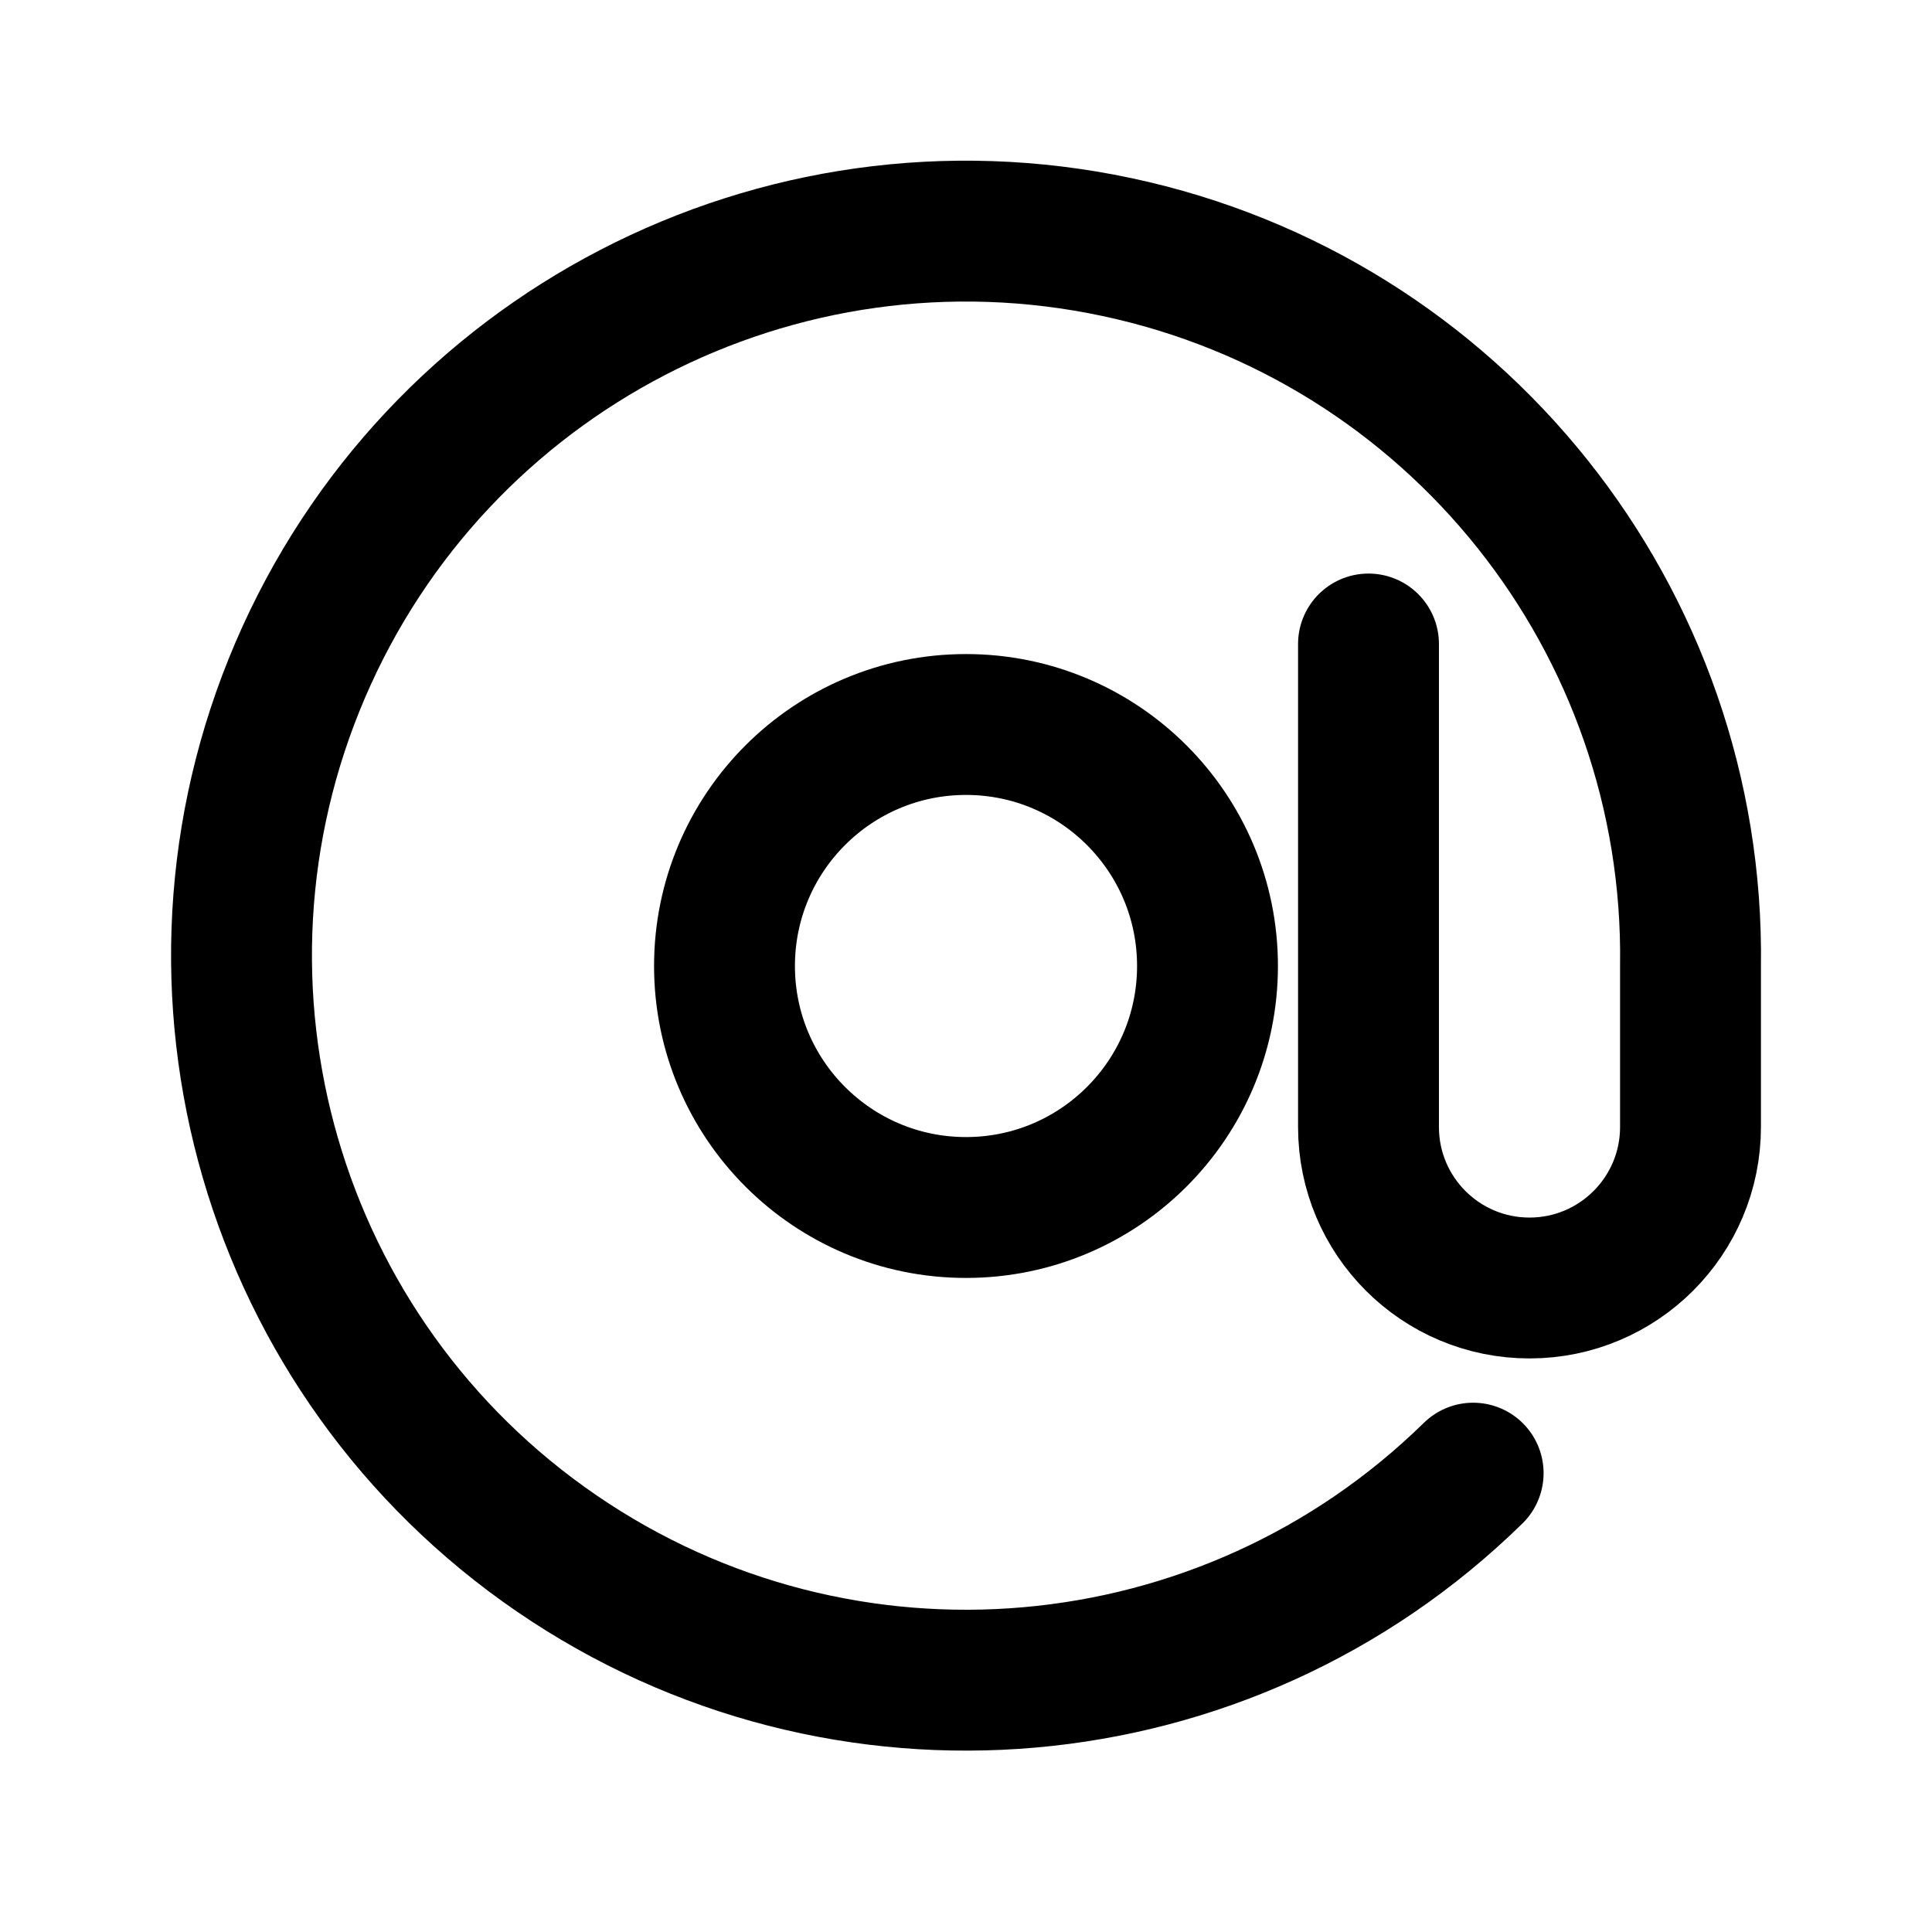
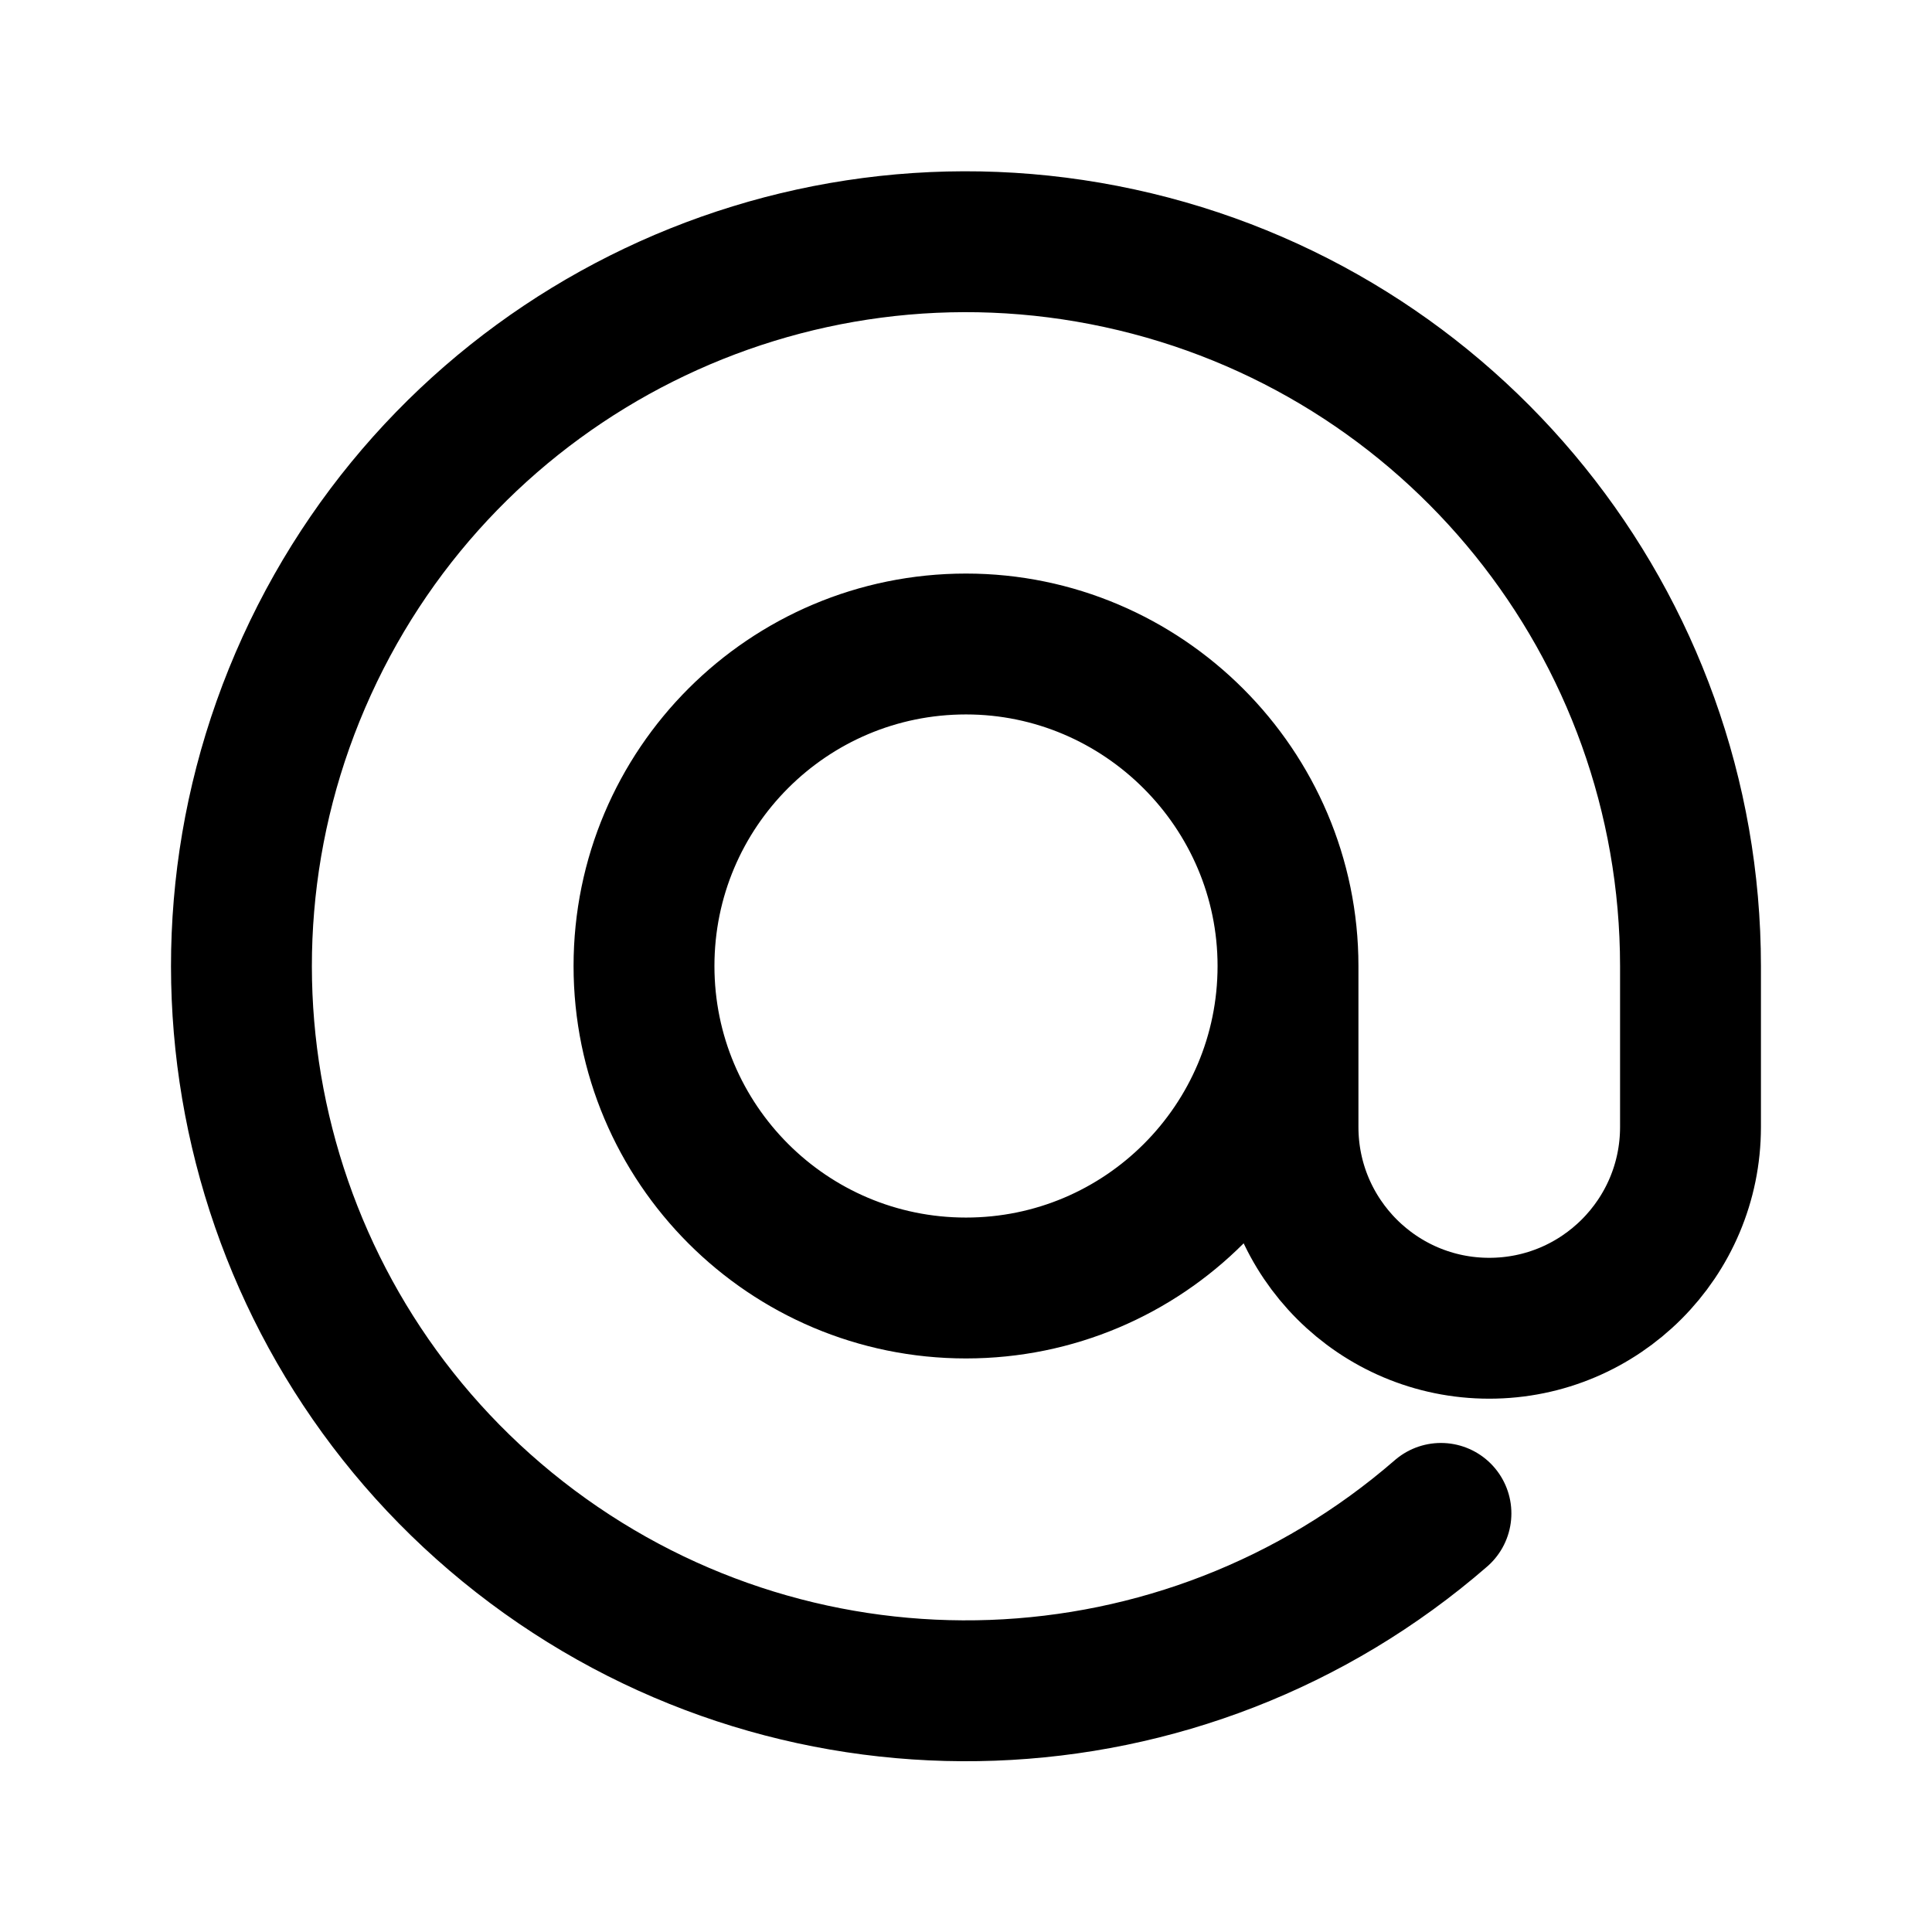
<svg xmlns="http://www.w3.org/2000/svg" width="24" height="24" viewBox="0 0 24 24" fill="none" stroke="currentColor" stroke-width="1.75" stroke-linecap="round" stroke-linejoin="round" fill-rule="evenodd" clip-rule="evenodd" aria-hidden="true">
-   <path d="M18.3 18.3A9 9 0 1 1 21 12v2a2 2 0 0 1-4 0V8M12 9a3 3 0 1 0 0 6a3 3 0 1 0 0-6z" />
+   <path d="M16 12a4 4 0 1 1-4-4c2.2 0 4 1.8 4 4v2a2.5 2.5 0 0 0 5 0v-2a9 9 0 1 0-3.1 6.8" />
</svg>
